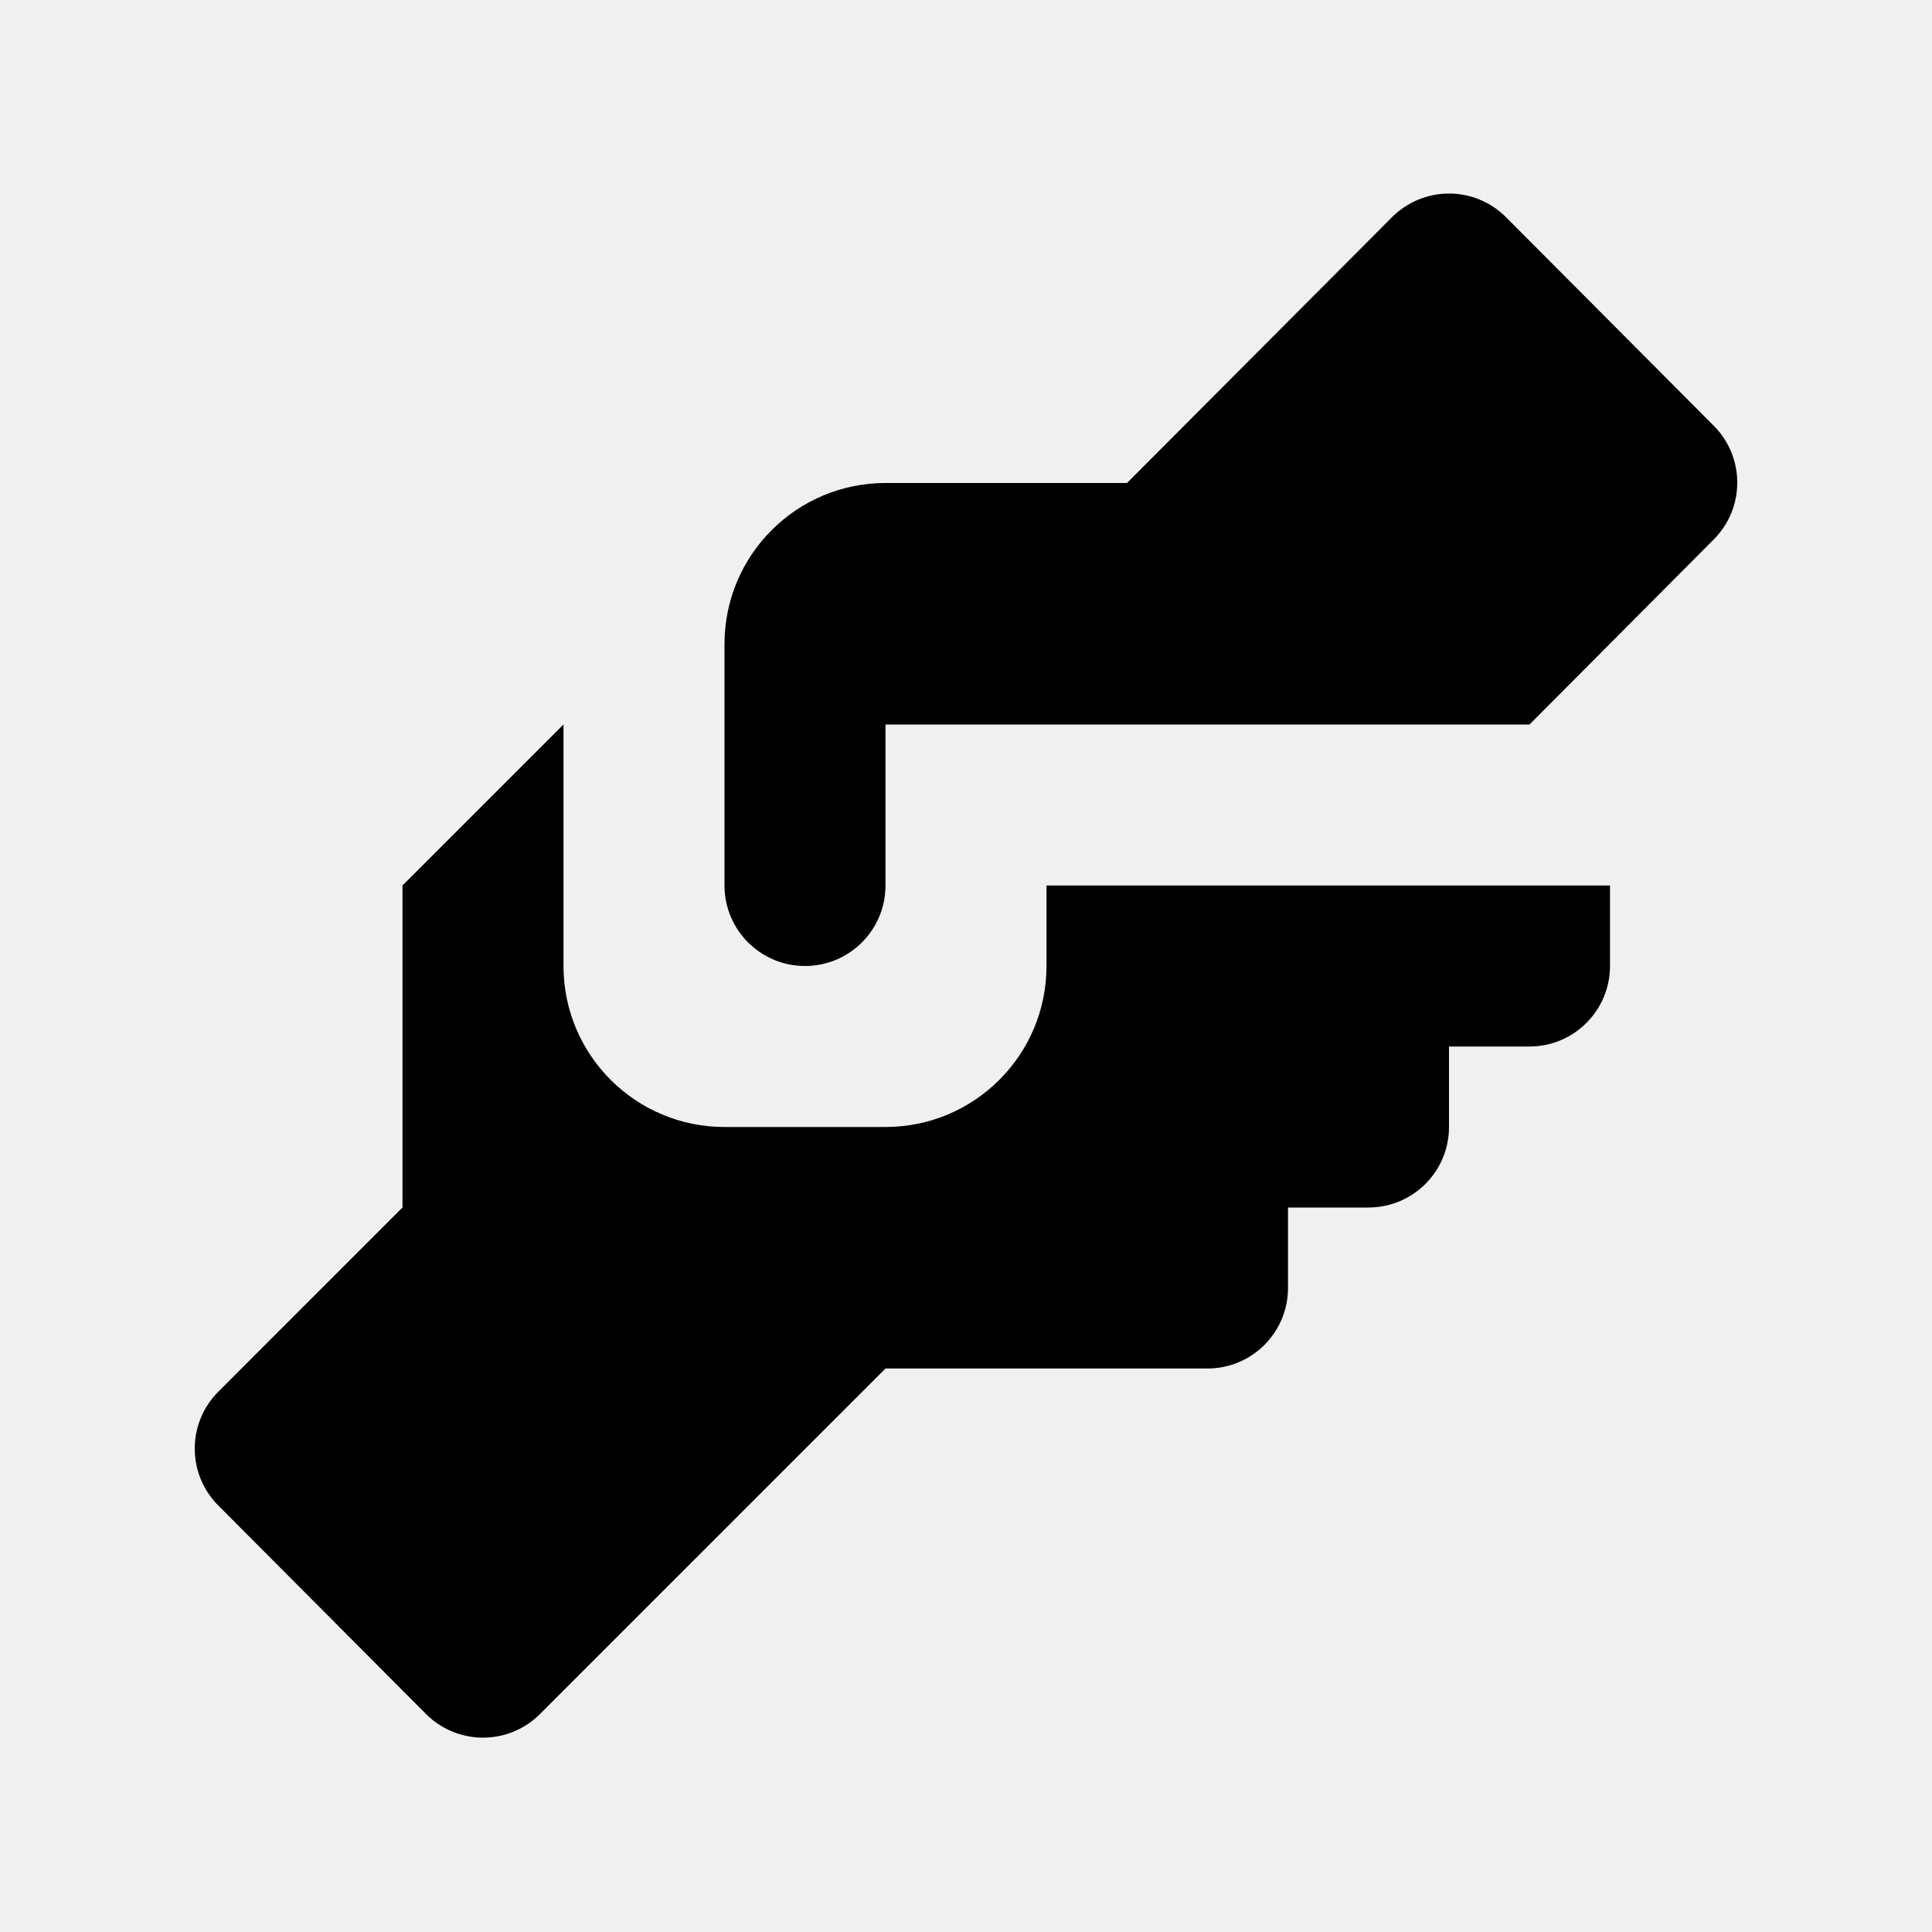
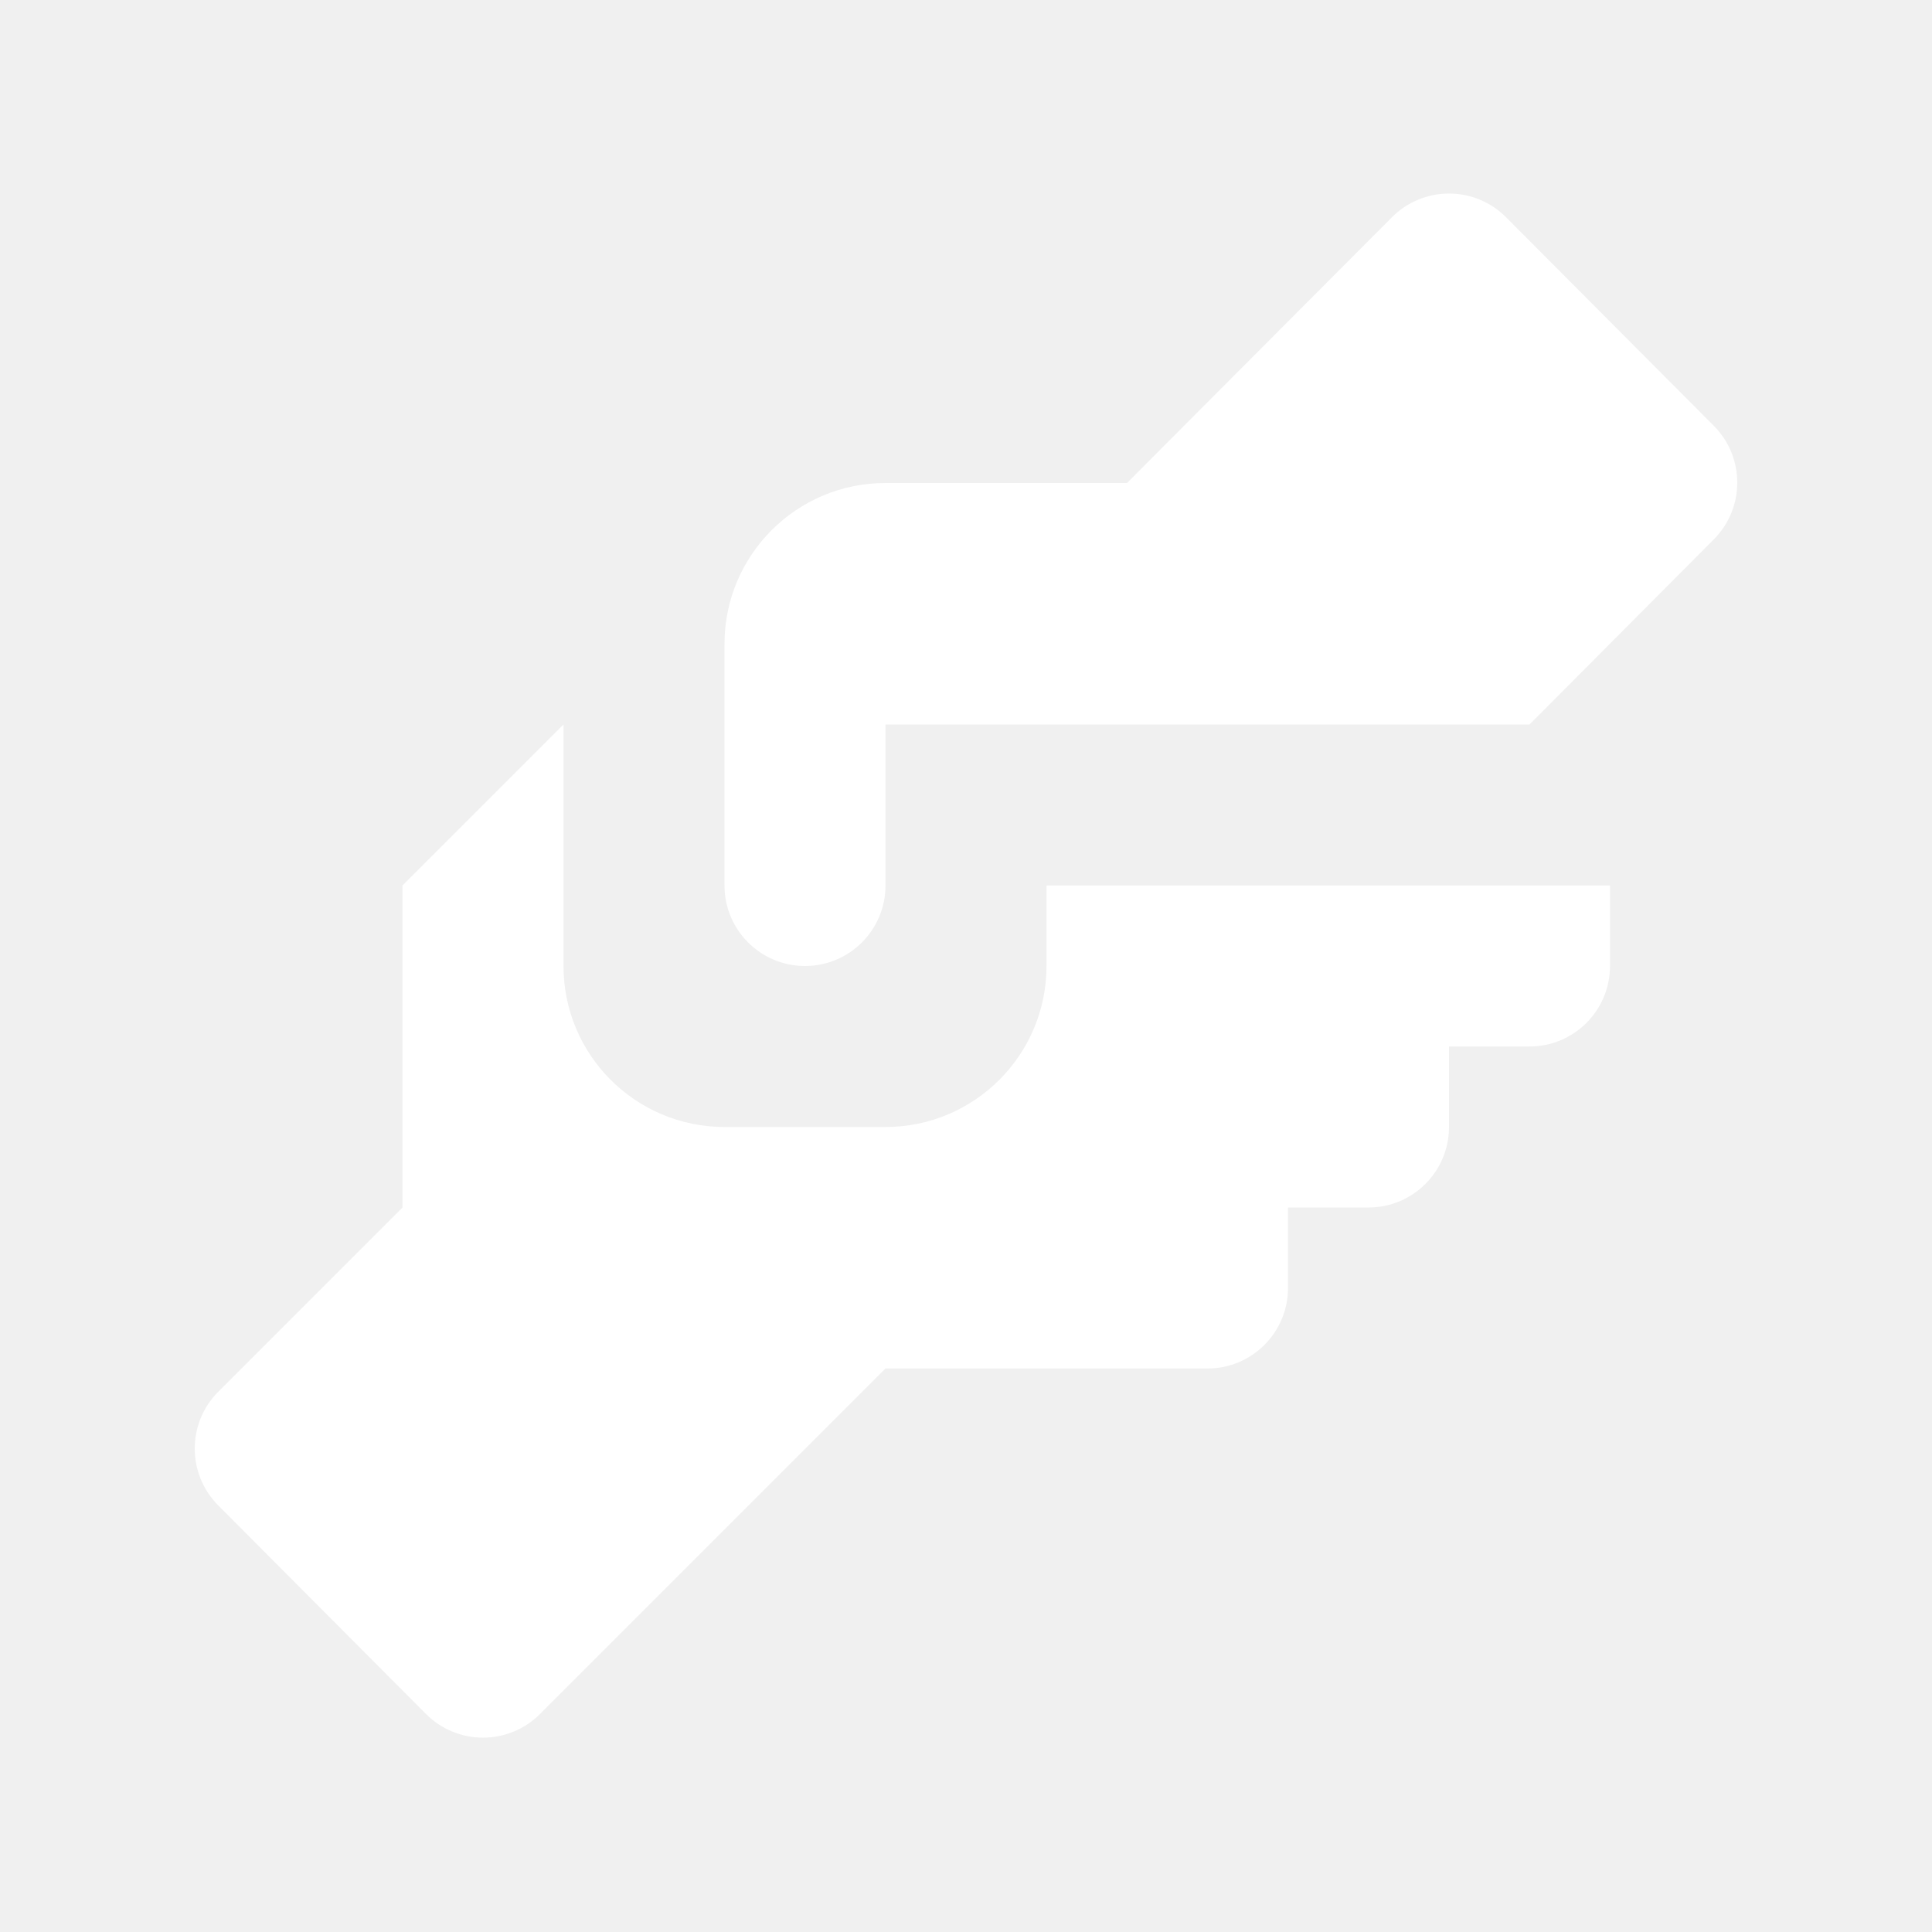
- <svg xmlns="http://www.w3.org/2000/svg" version="1.1" id="mdi-handshake" width="24" height="24" viewBox="0 0 24 24">
+ <svg xmlns="http://www.w3.org/2000/svg" version="1.1" id="mdi-handshake" width="24" height="24" fill="#fff" viewBox="0 0 24 24">
  <path d="M11 6H14L17.29 2.7A1 1 0 0 1 18.71 2.7L21.29 5.29A1 1 0 0 1 21.29 6.7L19 9H11V11A1 1 0 0 1 10 12A1 1 0 0 1 9 11V8A2 2 0 0 1 11 6M5 11V15L2.71 17.29A1 1 0 0 0 2.71 18.7L5.29 21.29A1 1 0 0 0 6.71 21.29L11 17H15A1 1 0 0 0 16 16V15H17A1 1 0 0 0 18 14V13H19A1 1 0 0 0 20 12V11H13V12A2 2 0 0 1 11 14H9A2 2 0 0 1 7 12V9Z" />
</svg>
